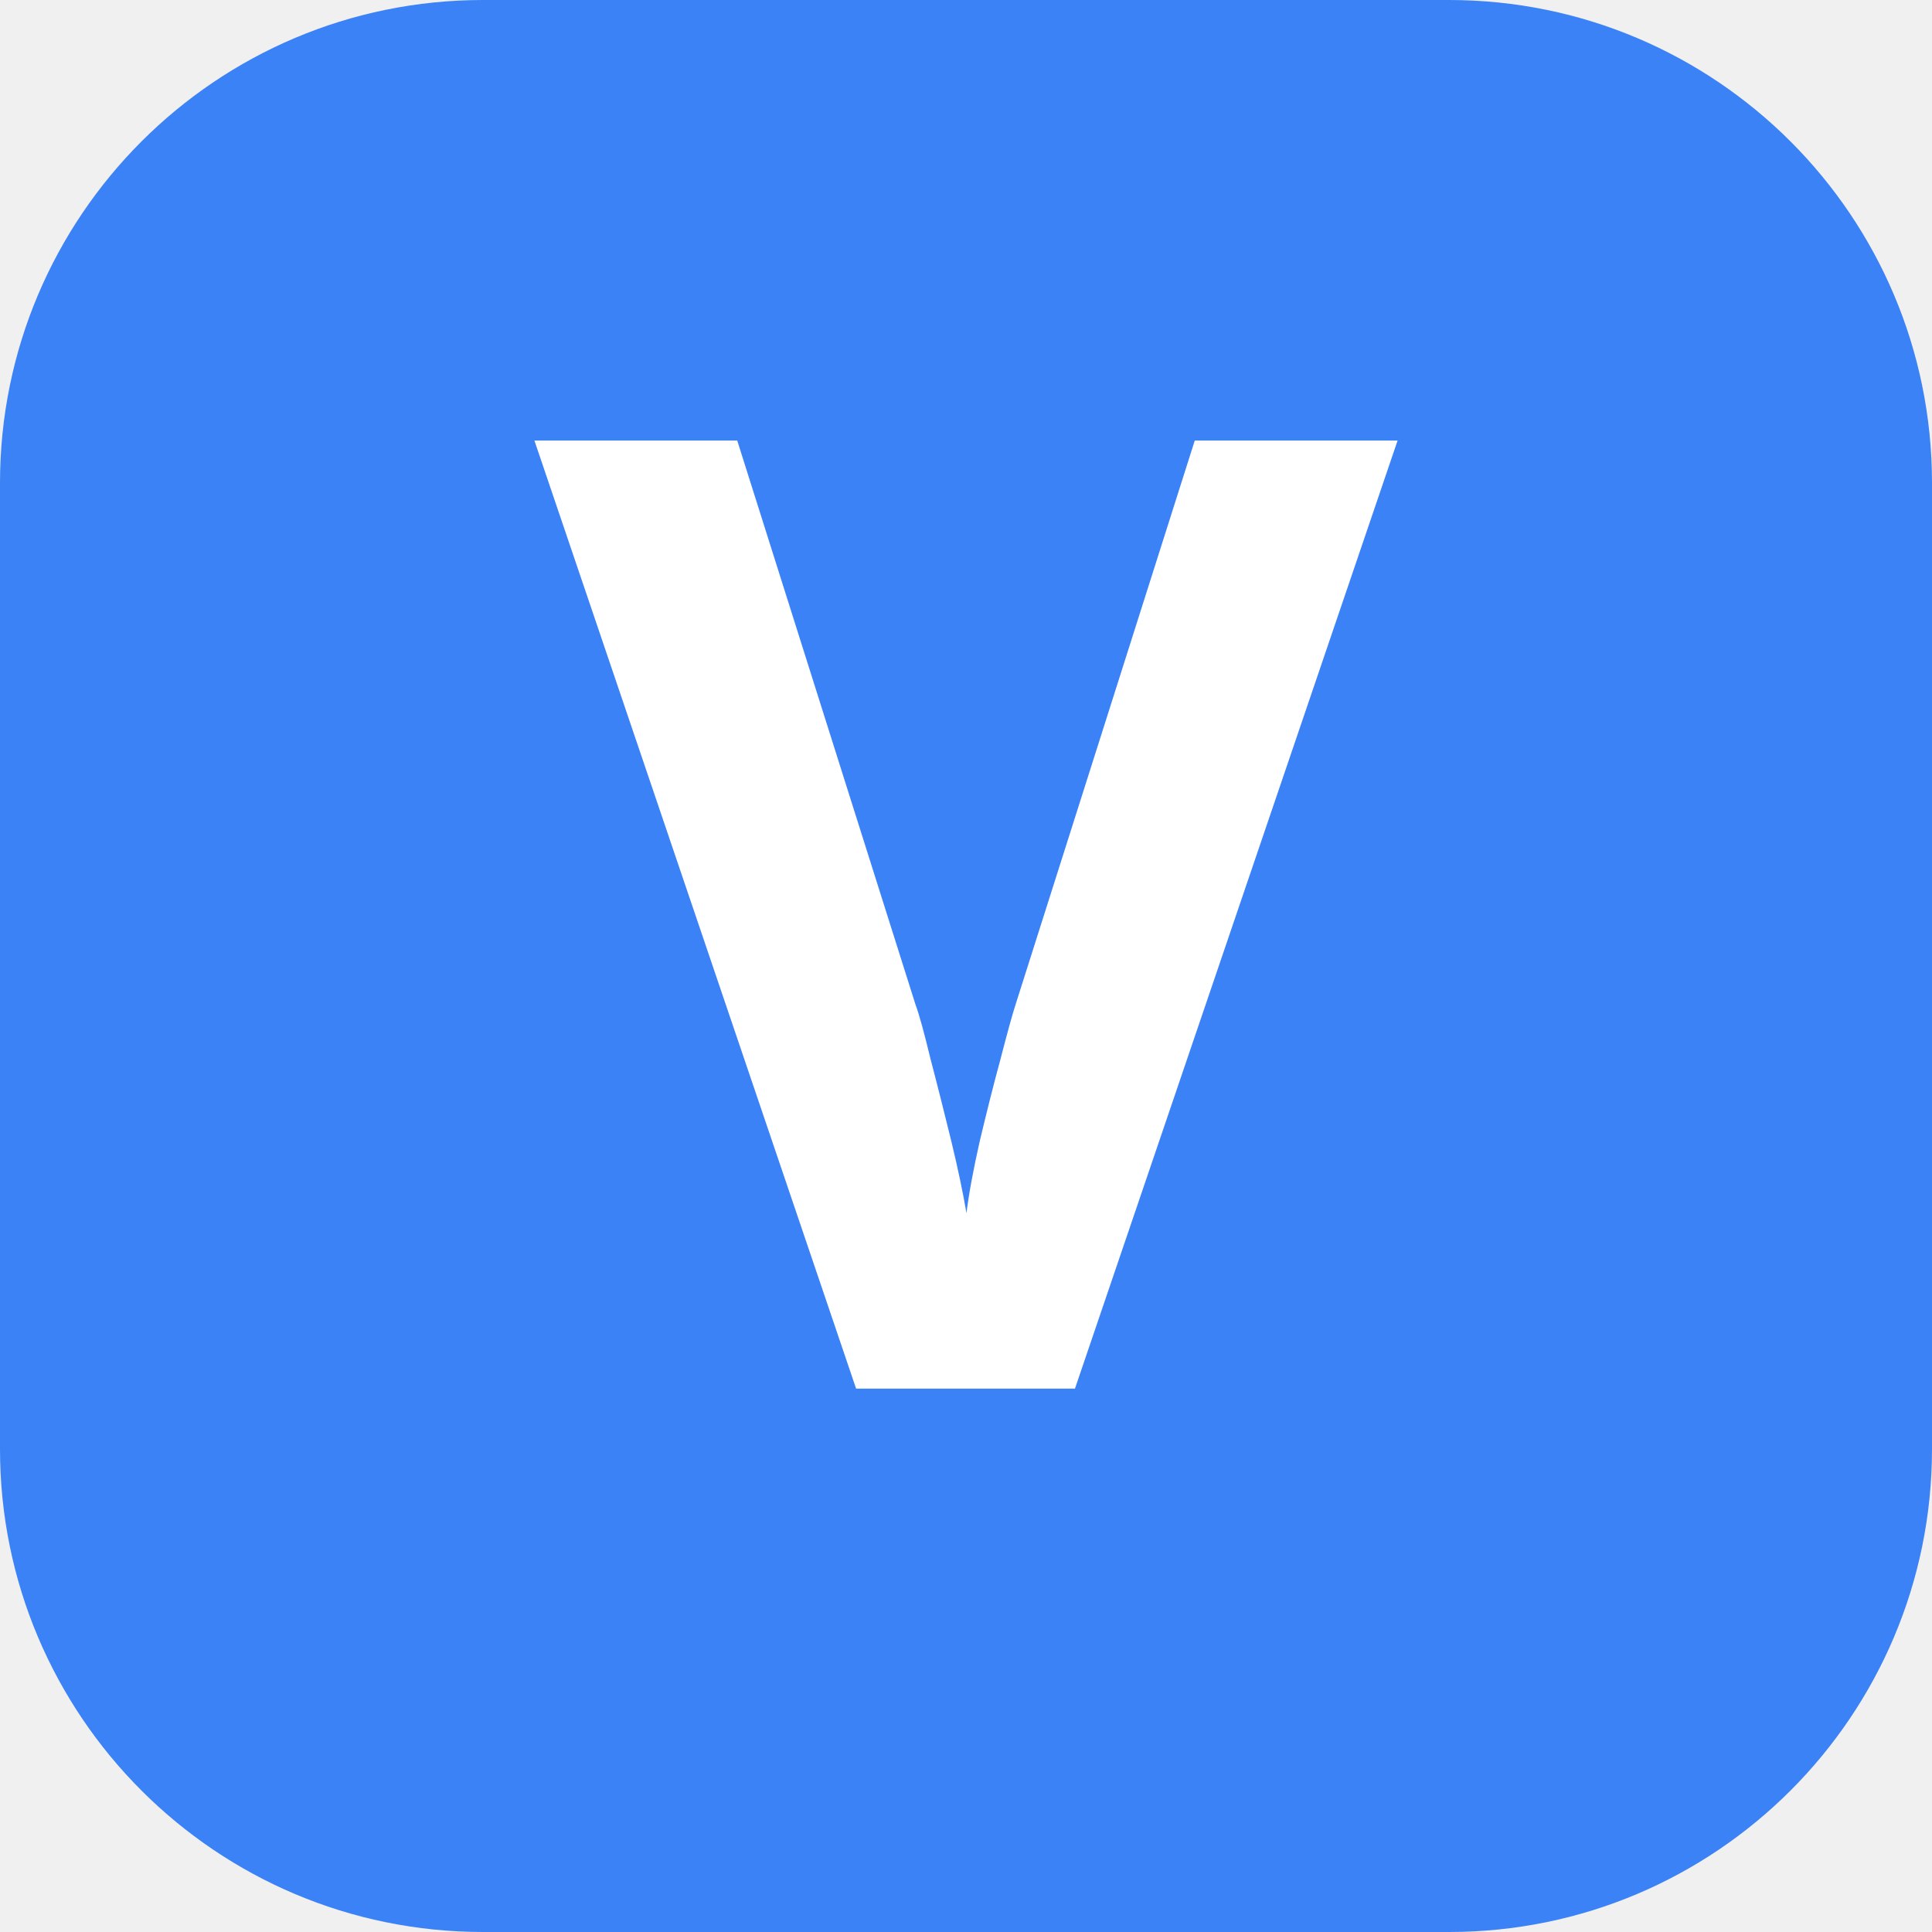
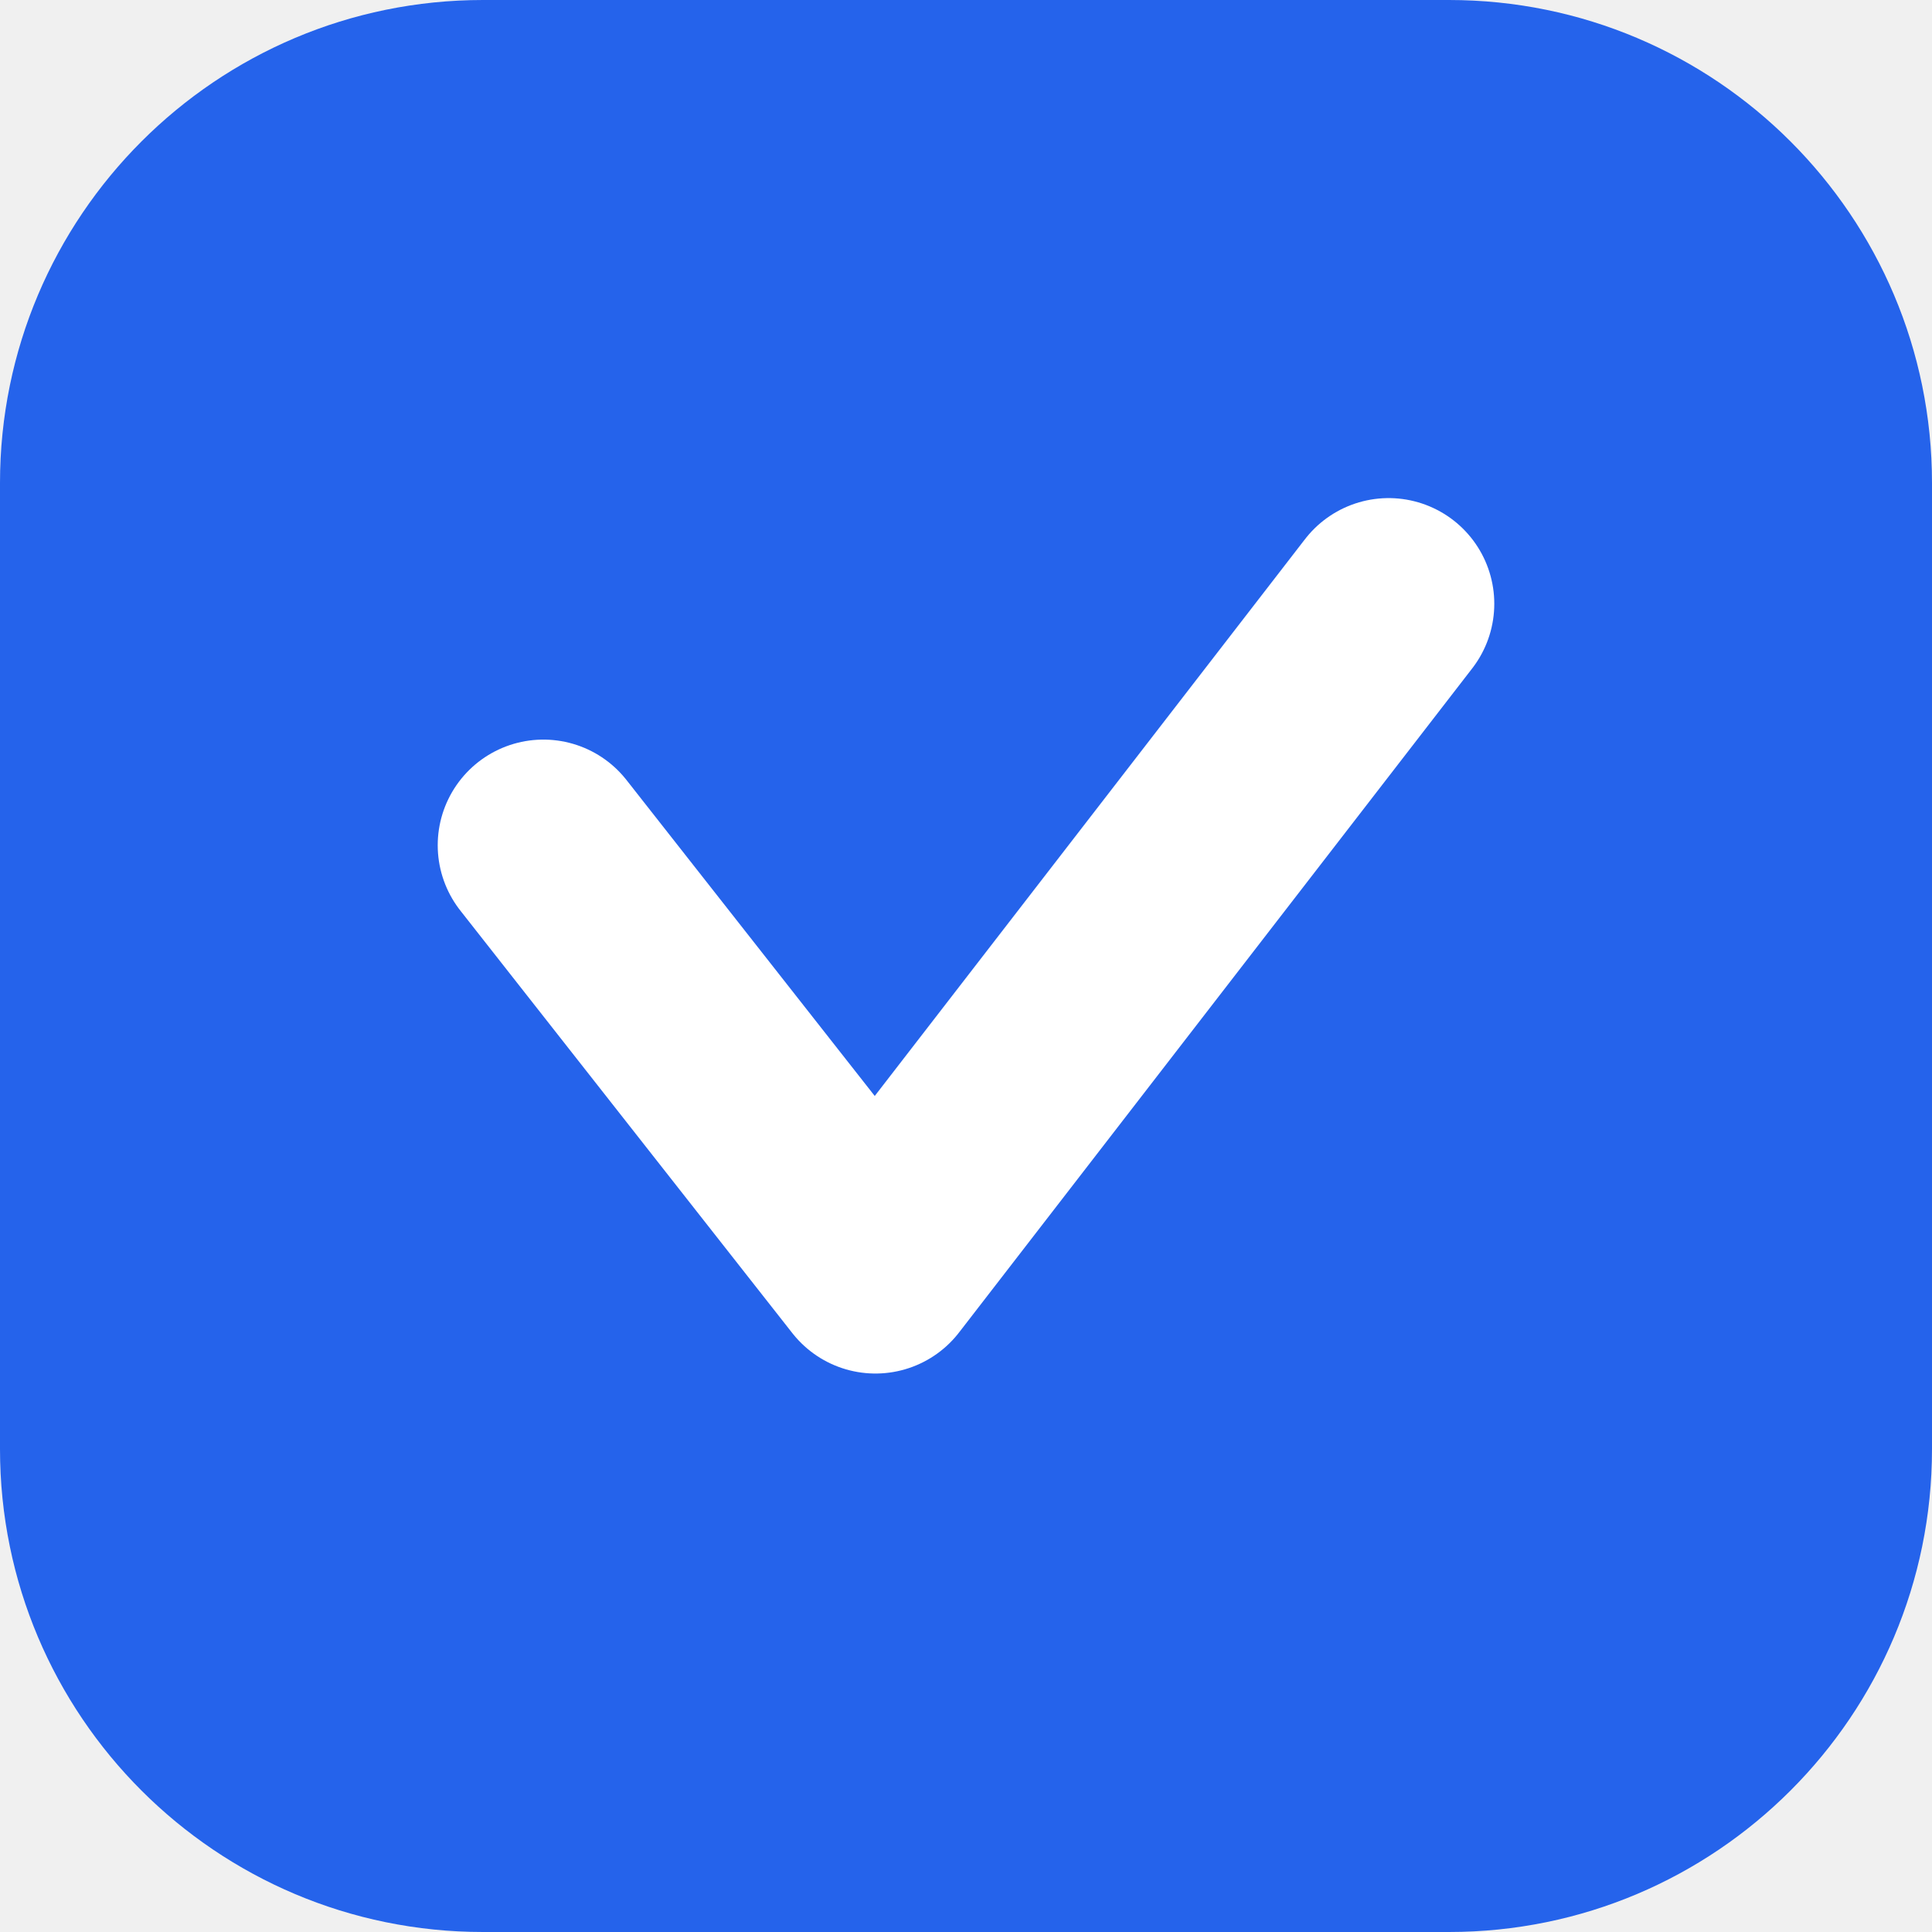
<svg xmlns="http://www.w3.org/2000/svg" width="32" height="32" viewBox="0 0 32 32">
-   <rect width="32" height="32" rx="8" fill="#3b82f6" />
-   <text x="16" y="23" text-anchor="middle" font-family="system-ui, sans-serif" font-weight="700" font-size="22" fill="white">V</text>
+   <rect width="32" height="32" rx="8" fill="#2563eb" />
+   <path d="M9 14 L14.5 21 L23 10" stroke="white" stroke-width="3.5" stroke-linecap="round" stroke-linejoin="round" fill="none" />
</svg>
